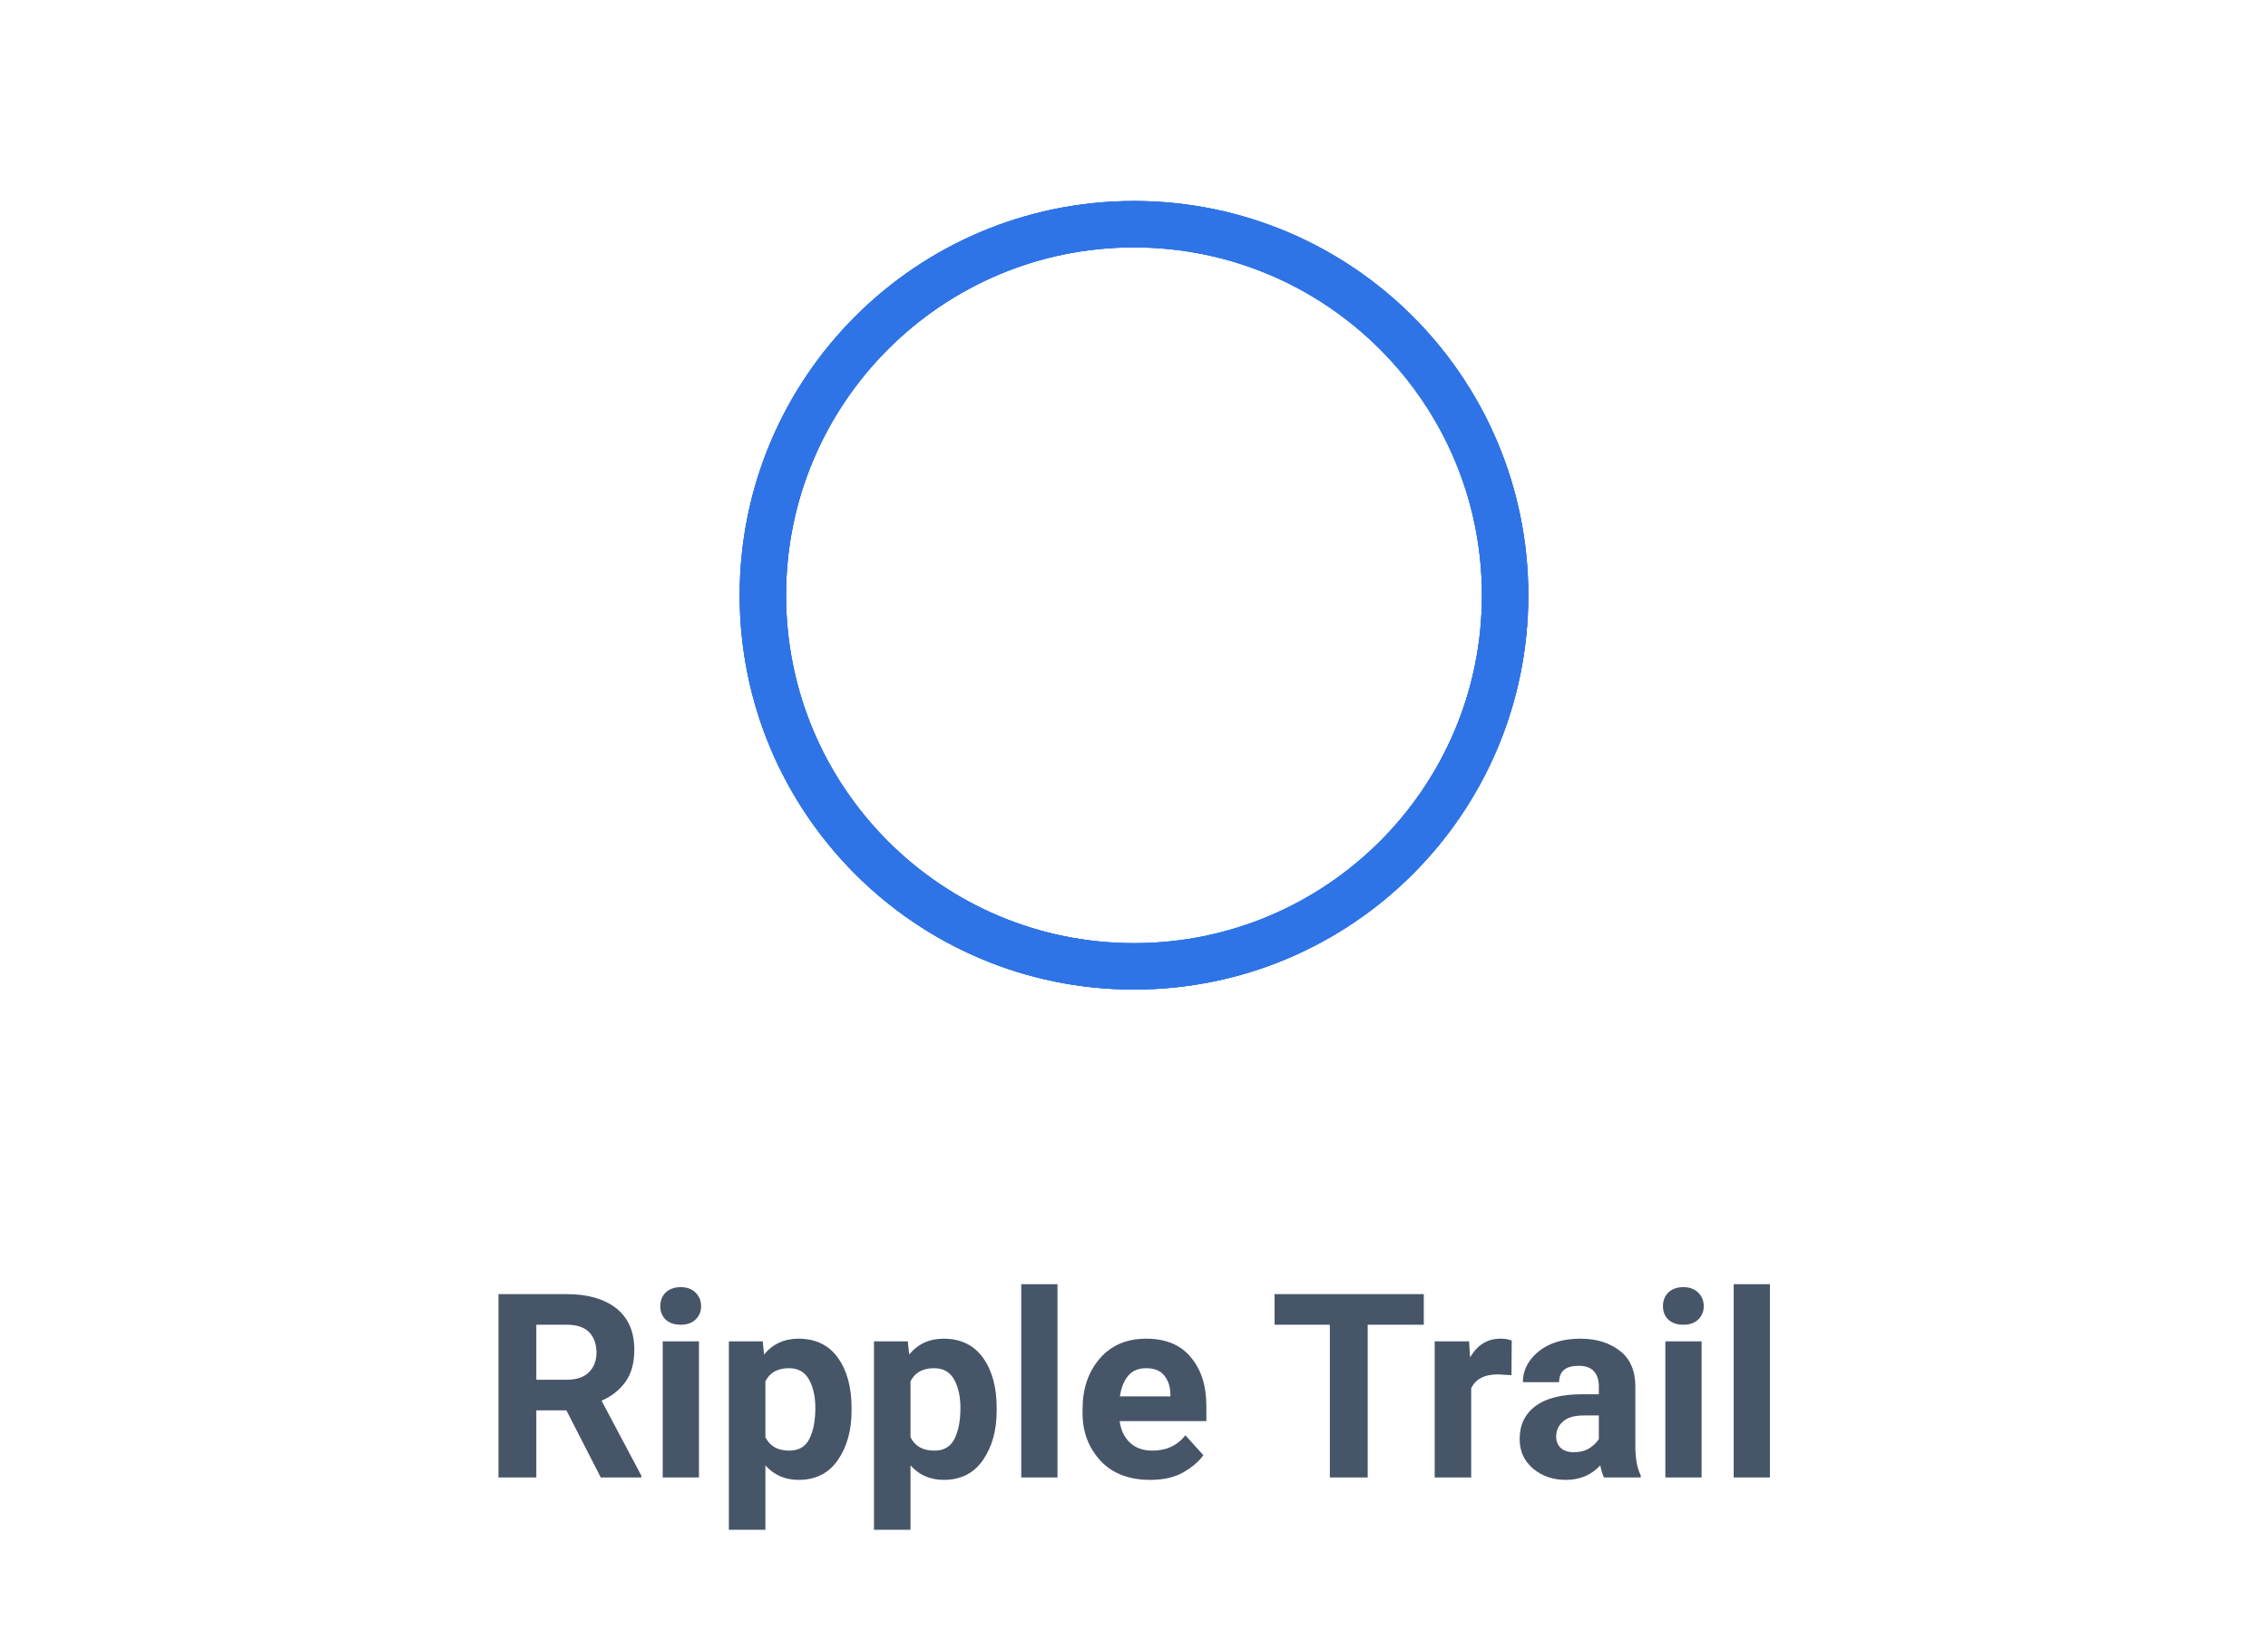
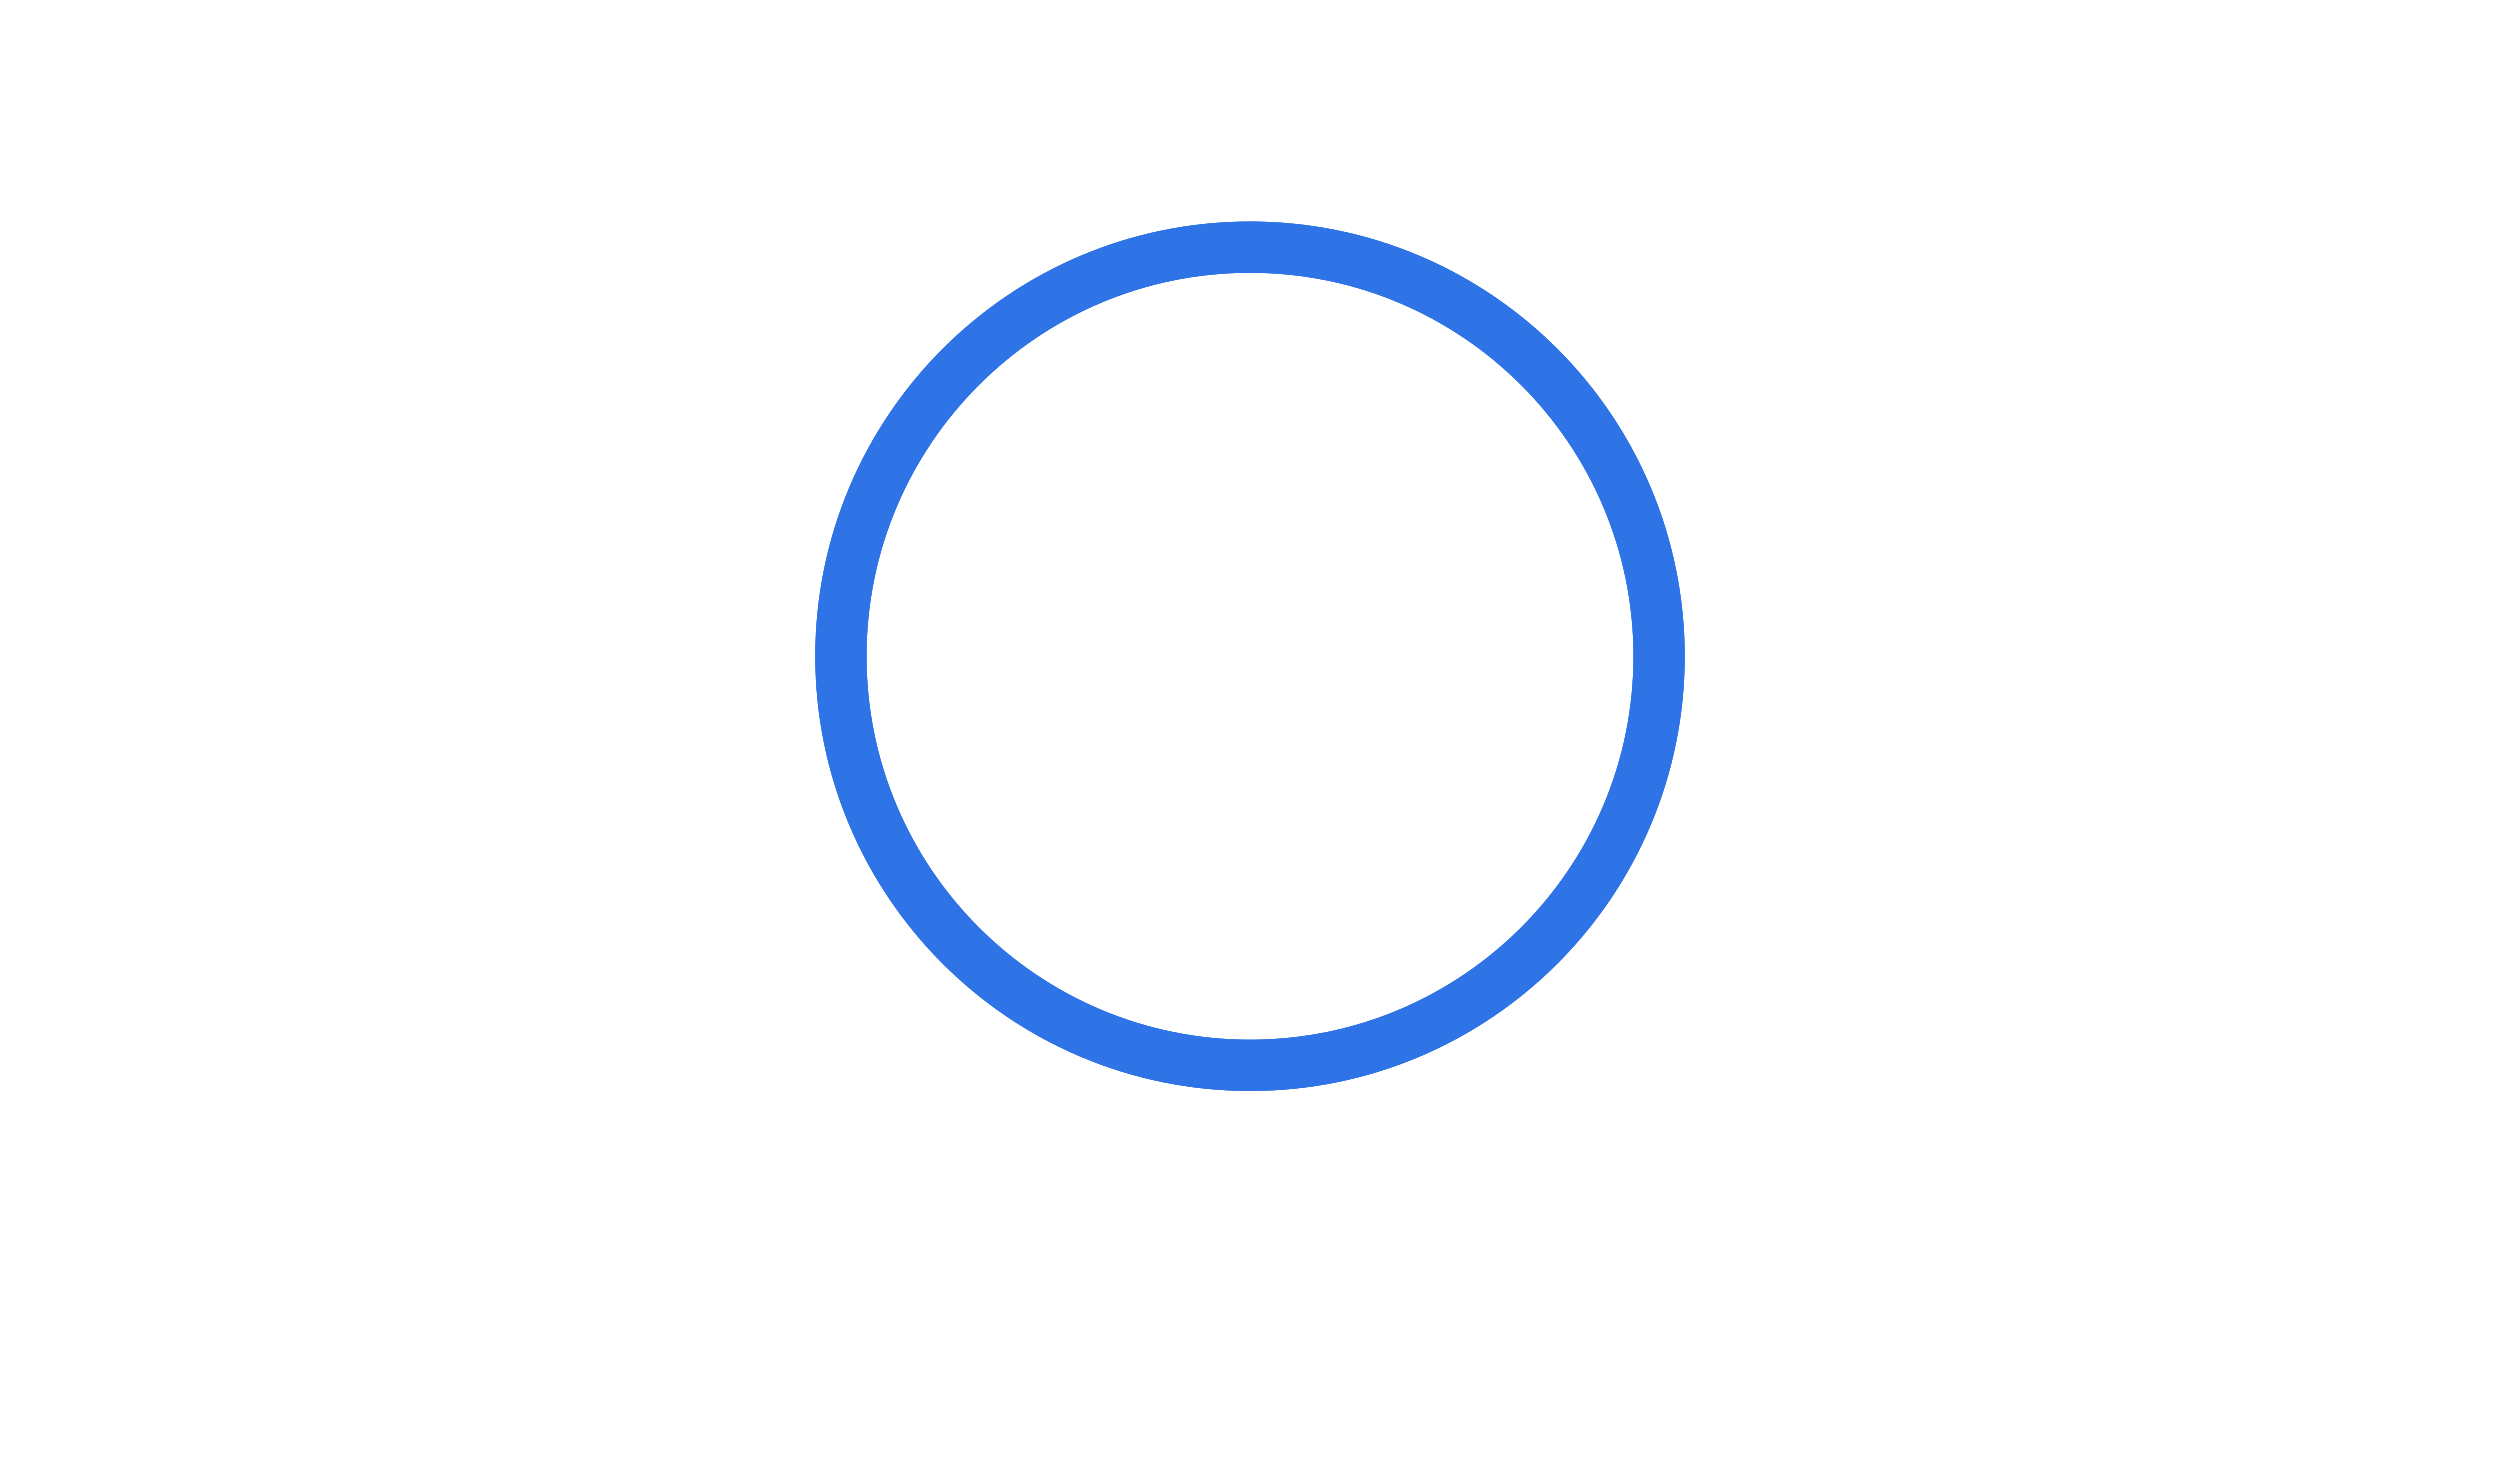
- <svg xmlns="http://www.w3.org/2000/svg" viewBox="0 0 132 96">
+ <svg xmlns="http://www.w3.org/2000/svg" viewBox="0 0 132 78">
  <g transform="translate(66,36) scale(1.35) translate(-66,-36)">
    <style>.d1{transform-box:fill-box;transform-origin:center;animation:d 2s ease-out infinite}@keyframes d{0%{transform:scale(.2);opacity:.8}100%{transform:scale(1);opacity:0}}</style>
    <circle class="d1" cx="66" cy="35" r="16" fill="none" stroke="#2f74e6" stroke-width="2" />
    <circle class="d1" cx="66" cy="35" r="16" fill="none" stroke="#2f74e6" stroke-width="2" style="animation-delay:.66s" />
    <circle class="d1" cx="66" cy="35" r="16" fill="none" stroke="#2f74e6" stroke-width="2" style="animation-delay:1.33s" />
  </g>
-   <text x="66" y="86" text-anchor="middle" font-family="-apple-system,Segoe UI,Roboto,Helvetica,Arial,sans-serif" font-size="15" font-weight="600" fill="#475569">Ripple Trail</text>
</svg>
